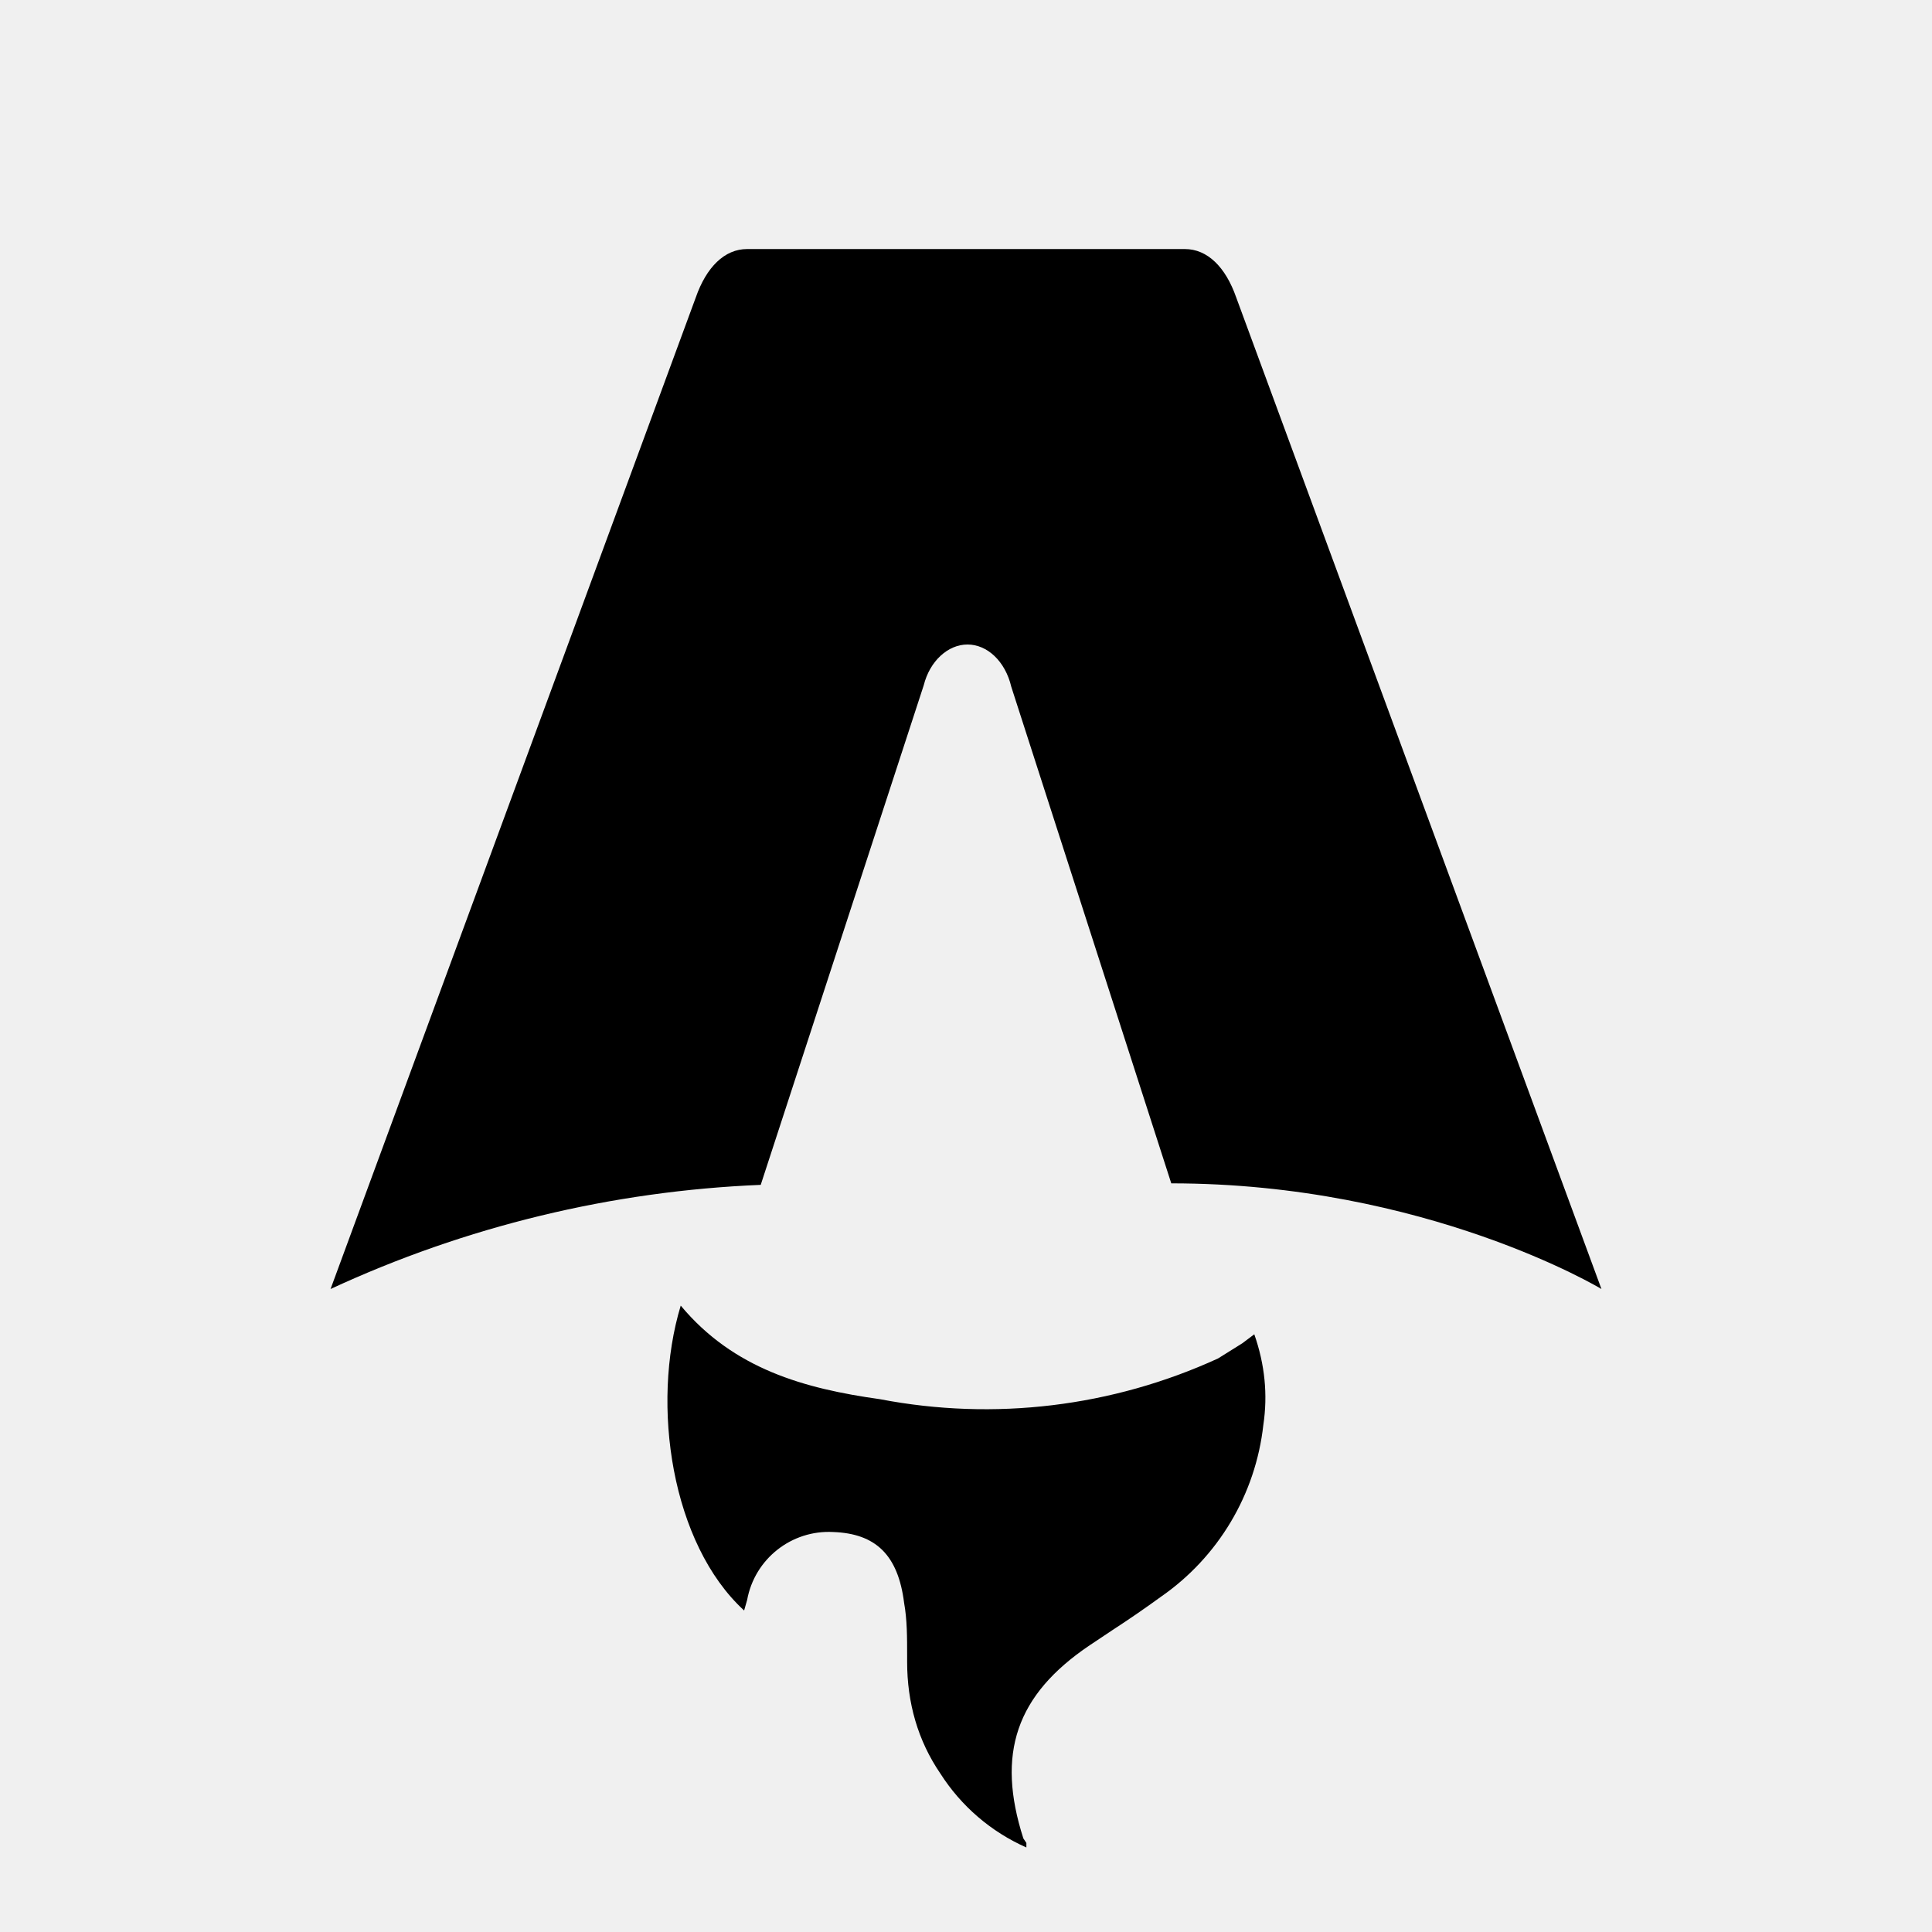
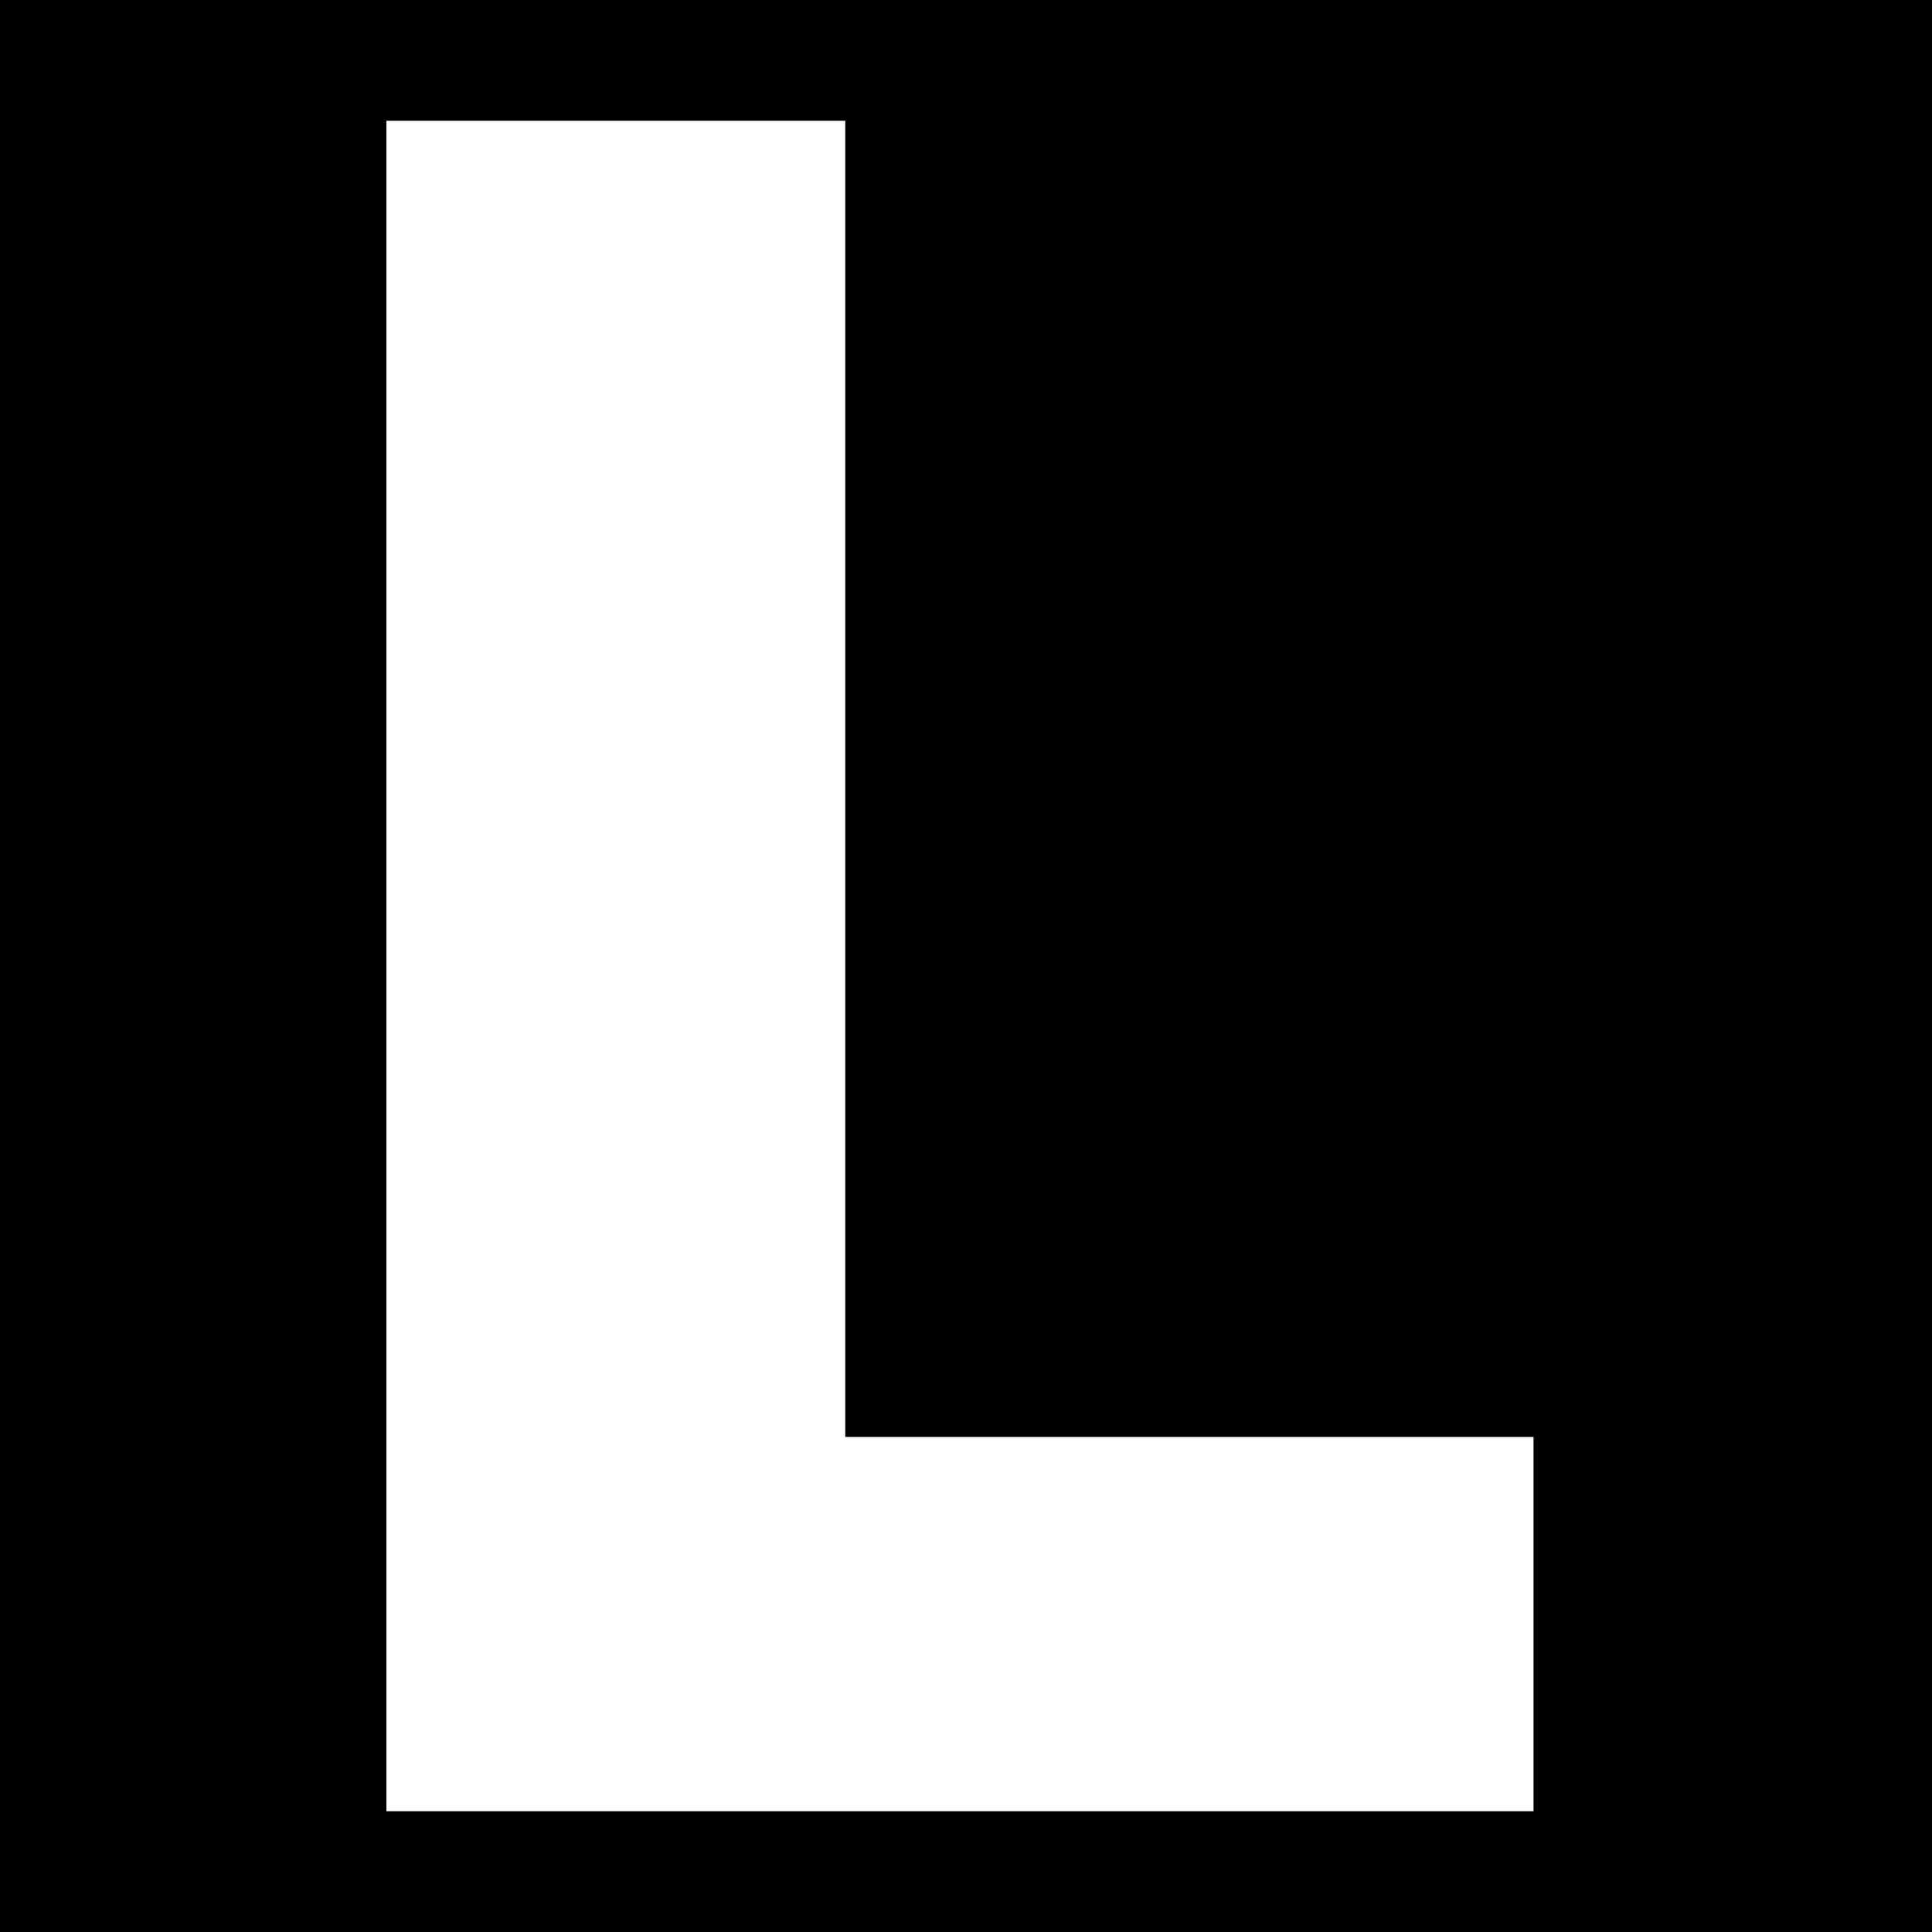
- <svg xmlns="http://www.w3.org/2000/svg" fill="none" viewBox="0 0 128 128">
-   <path d="M50.4 78.5a75.1 75.1 0 0 0-28.5 6.9l24.2-65.7c.7-2 1.9-3.2 3.4-3.2h29c1.5 0 2.7 1.2 3.4 3.2l24.2 65.7s-11.6-7-28.5-7L67 45.5c-.4-1.7-1.6-2.8-2.9-2.8-1.3 0-2.5 1.1-2.9 2.7L50.4 78.5Zm-1.1 28.2Zm-4.2-20.2c-2 6.6-.6 15.8 4.2 20.2a17.5 17.5 0 0 1 .2-.7 5.5 5.5 0 0 1 5.7-4.5c2.8.1 4.3 1.5 4.7 4.7.2 1.1.2 2.3.2 3.5v.4c0 2.7.7 5.2 2.2 7.4a13 13 0 0 0 5.7 4.9v-.3l-.2-.3c-1.8-5.6-.5-9.5 4.4-12.8l1.5-1a73 73 0 0 0 3.2-2.2 16 16 0 0 0 6.8-11.4c.3-2 .1-4-.6-6l-.8.6-1.6 1a37 37 0 0 1-22.4 2.7c-5-.7-9.7-2-13.2-6.2Z" />
-   <style>
-         path { fill: #000; }
-         @media (prefers-color-scheme: dark) {
-             path { fill: #FFF; }
-         }
-     </style>
+ <svg xmlns="http://www.w3.org/2000/svg" version="1.1" id="Capa_1" x="0px" y="0px" viewBox="0 0 16 16" style="enable-background:new 0 0 16 16;" xml:space="preserve">
+   <style type="text/css">
+ 	.st0{fill:#FFFFFF;}
+ </style>
+   <g>
+     <rect width="16" height="16" />
+   </g>
+   <g>
+     <path class="st0" d="M3.2,15V1H7v10.9h5.7V15H3.2z" />
+   </g>
</svg>
